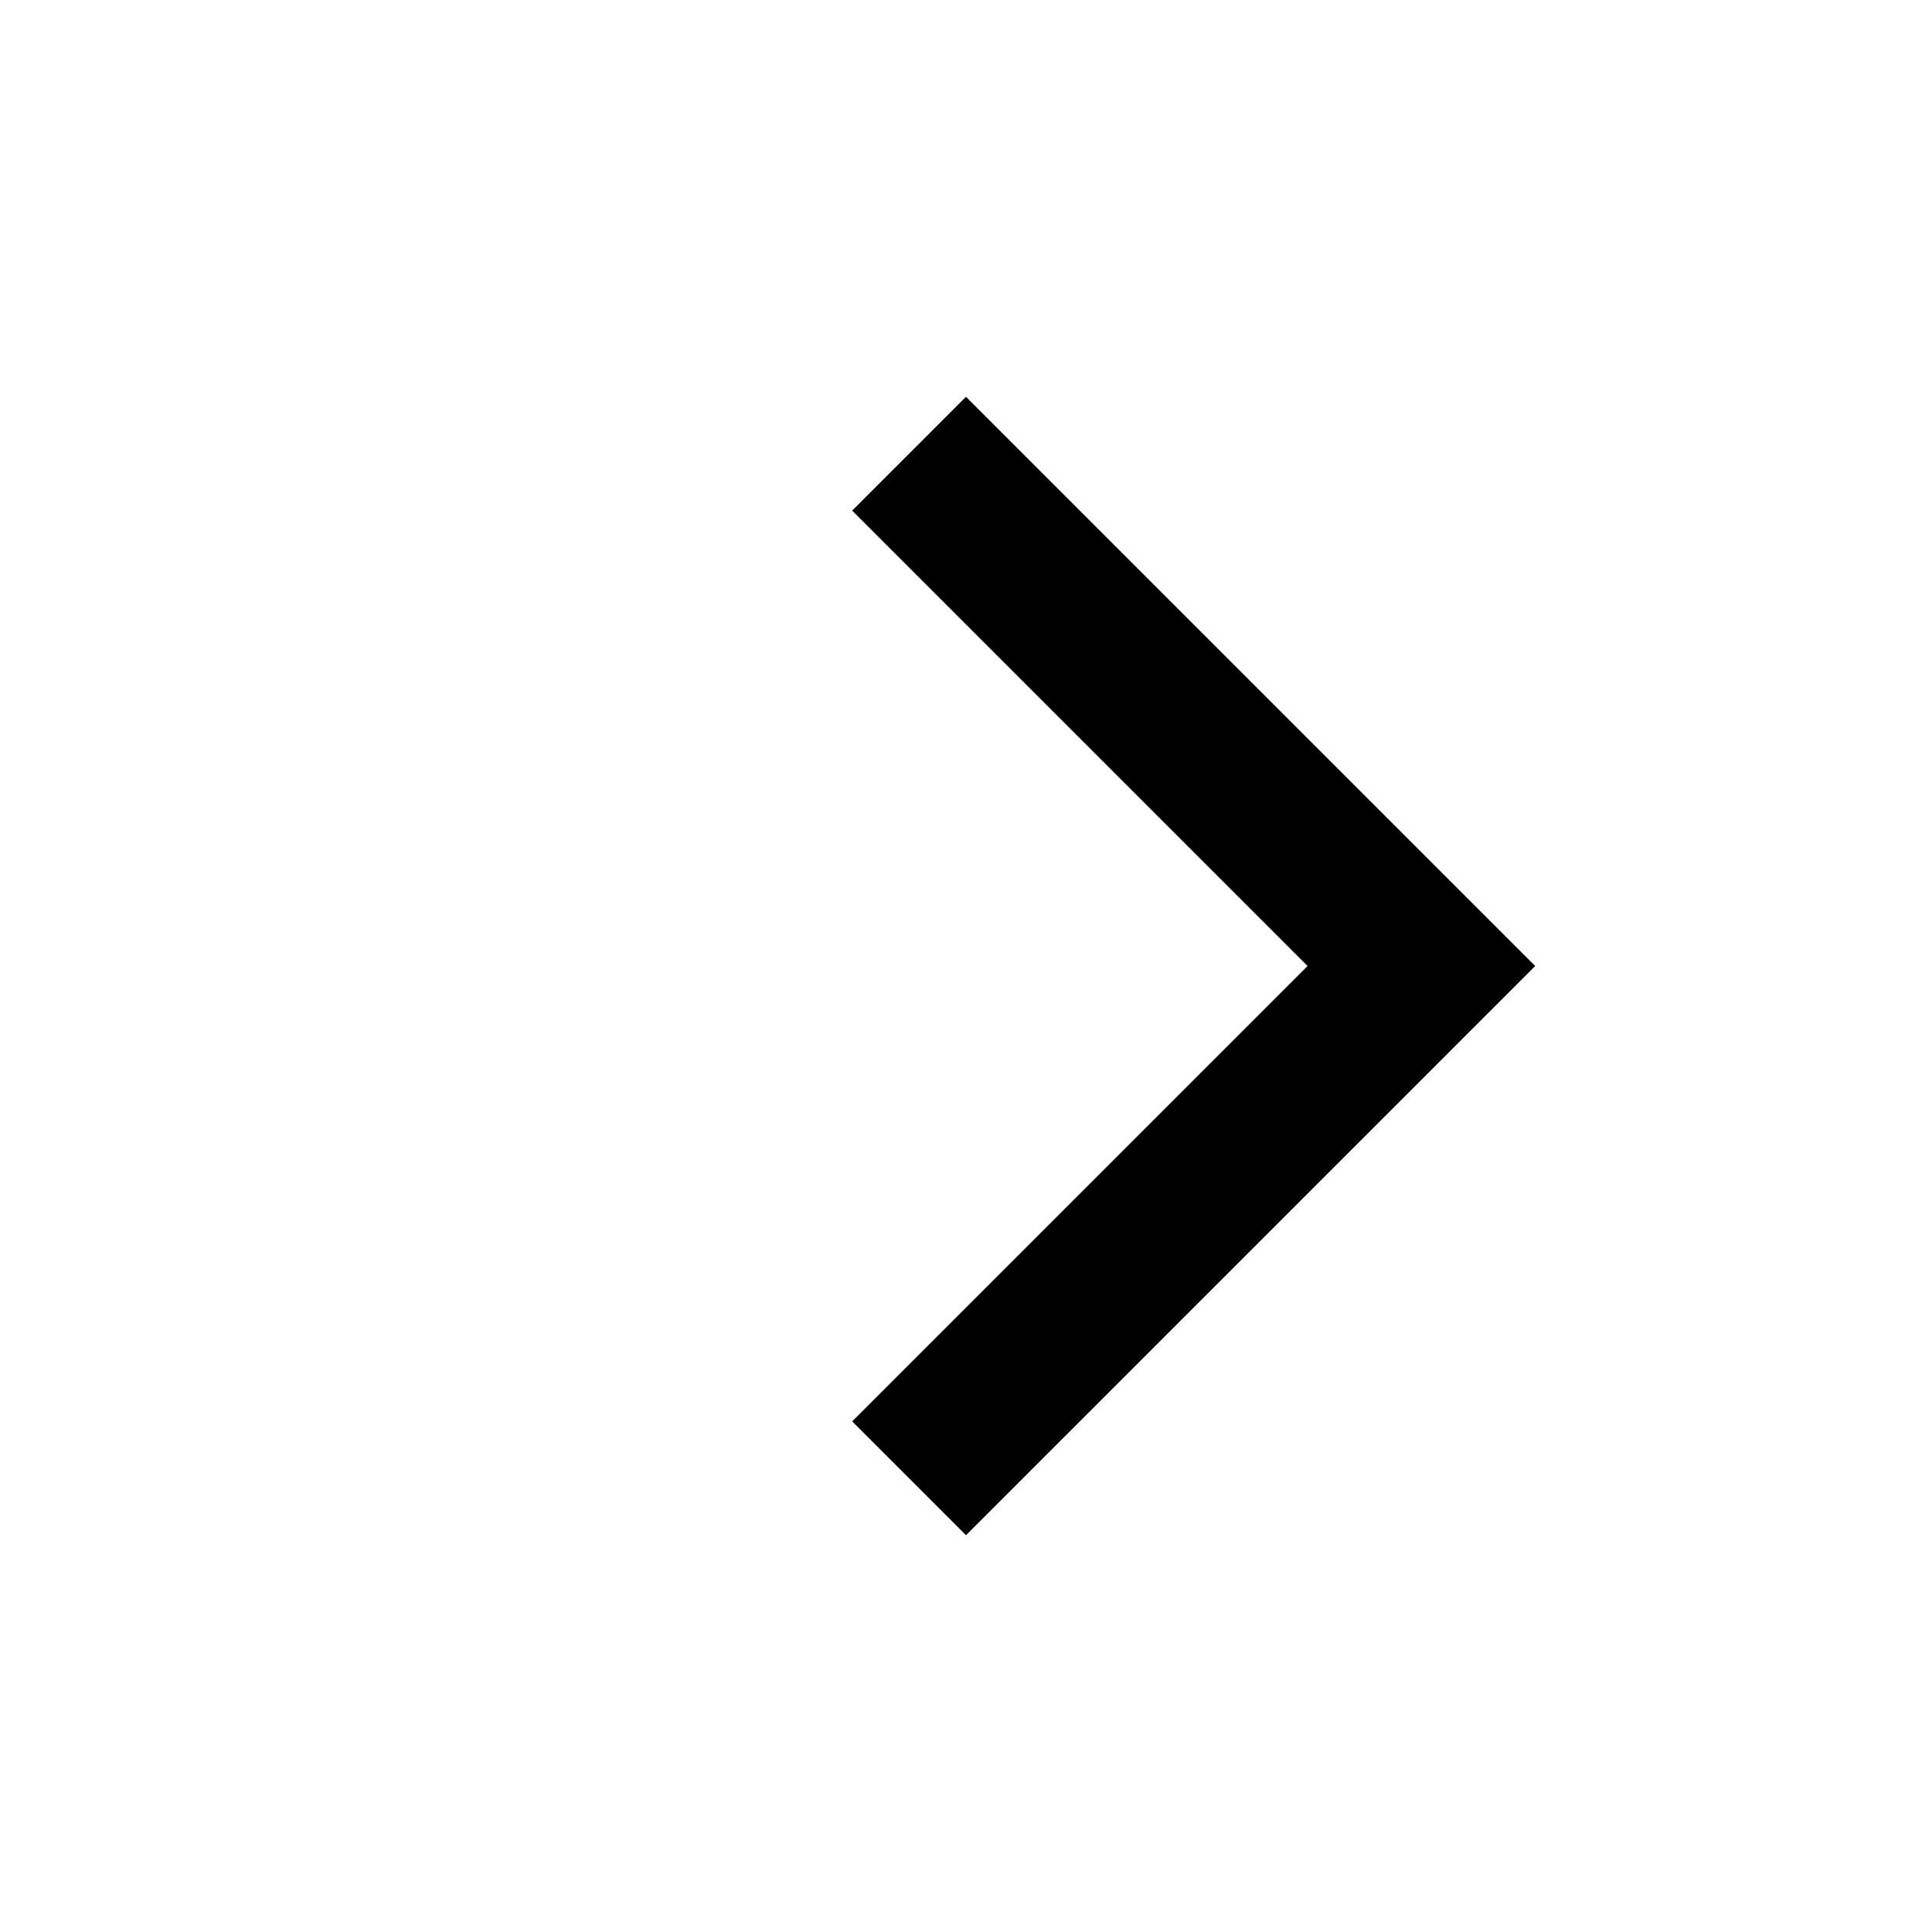
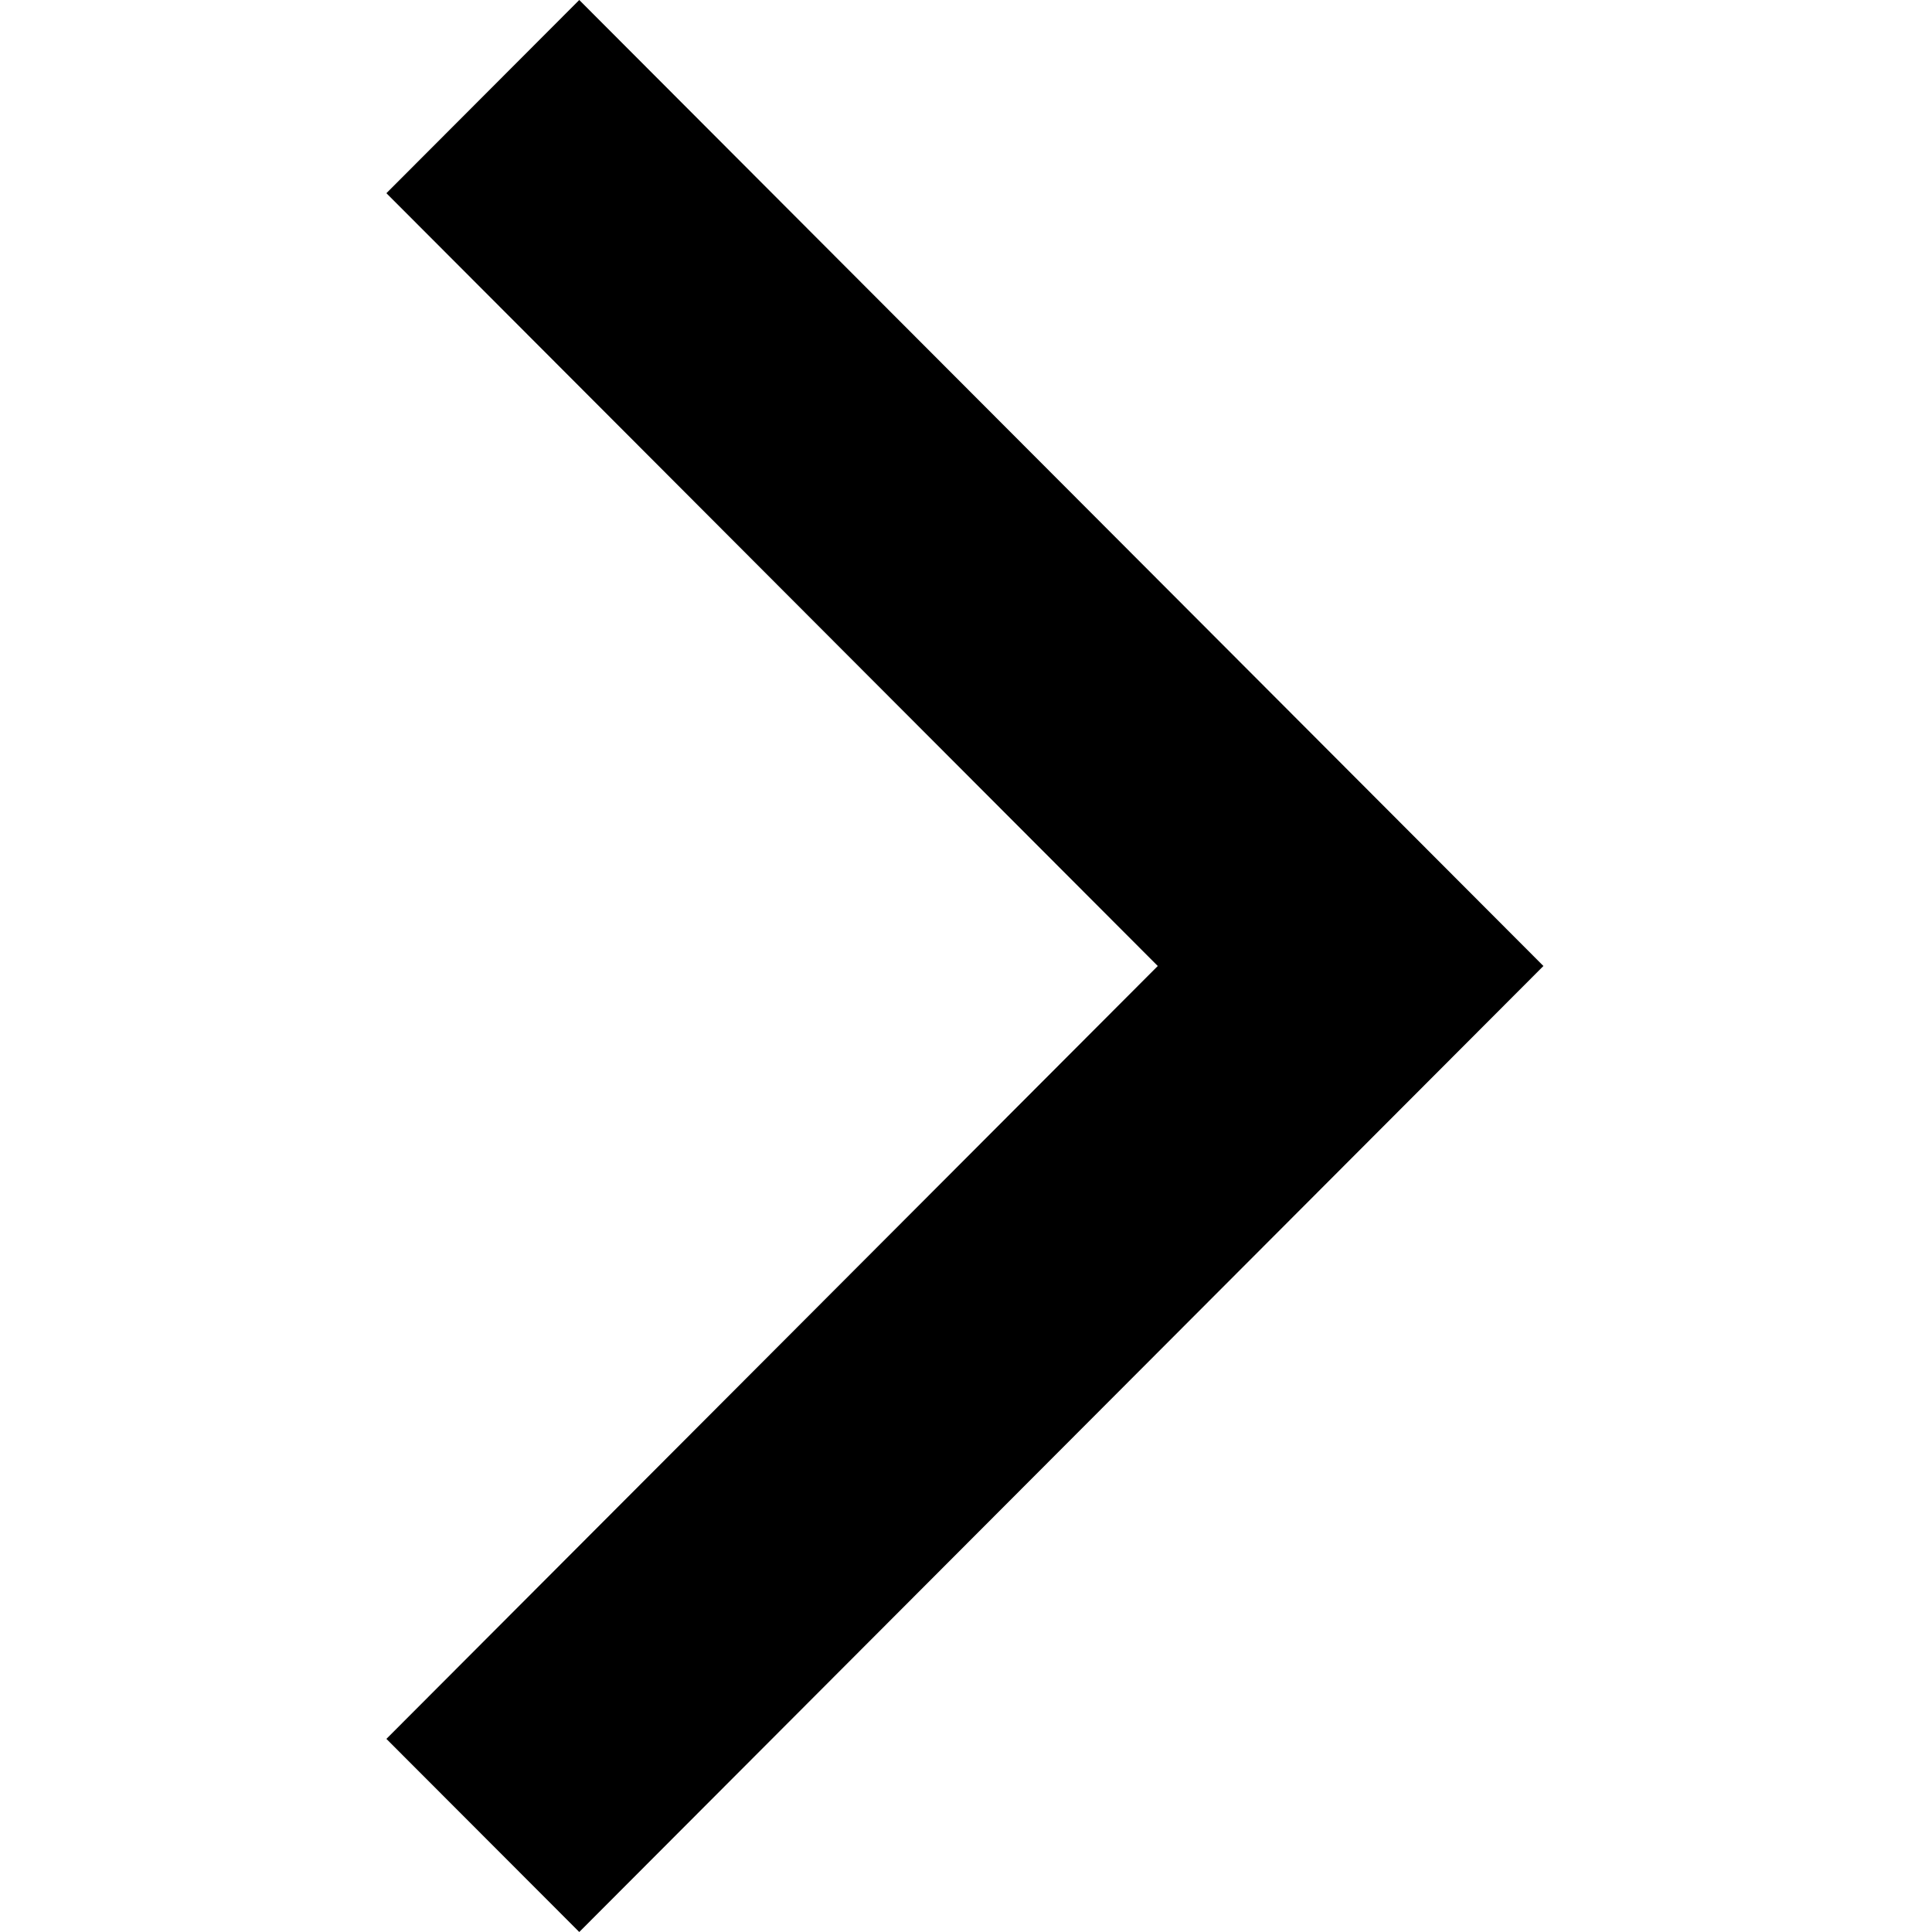
- <svg xmlns="http://www.w3.org/2000/svg" width="24" height="24" viewBox="0 0 24 24" fill="none">
-   <path d="M10.586 6.343L12 4.929L19.071 12L12 19.071L10.586 17.657L16.243 12L10.586 6.343Z" fill="currentColor" />
+ <svg xmlns="http://www.w3.org/2000/svg" xmlns:ns1="https://boxy-svg.com" width="24" height="24" viewBox="0 0 13.8 23" fill="none">
+   <path d="M 55.148 71.299 L 52.852 69 L 41.374 80.5 L 52.852 92 L 55.148 89.7 L 45.965 80.5 L 55.148 71.299 Z" fill="currentColor" transform="matrix(-1, 0, 0, -1, 55.14799, 92)" ns1:origin="-1.001888 -1" />
</svg>
